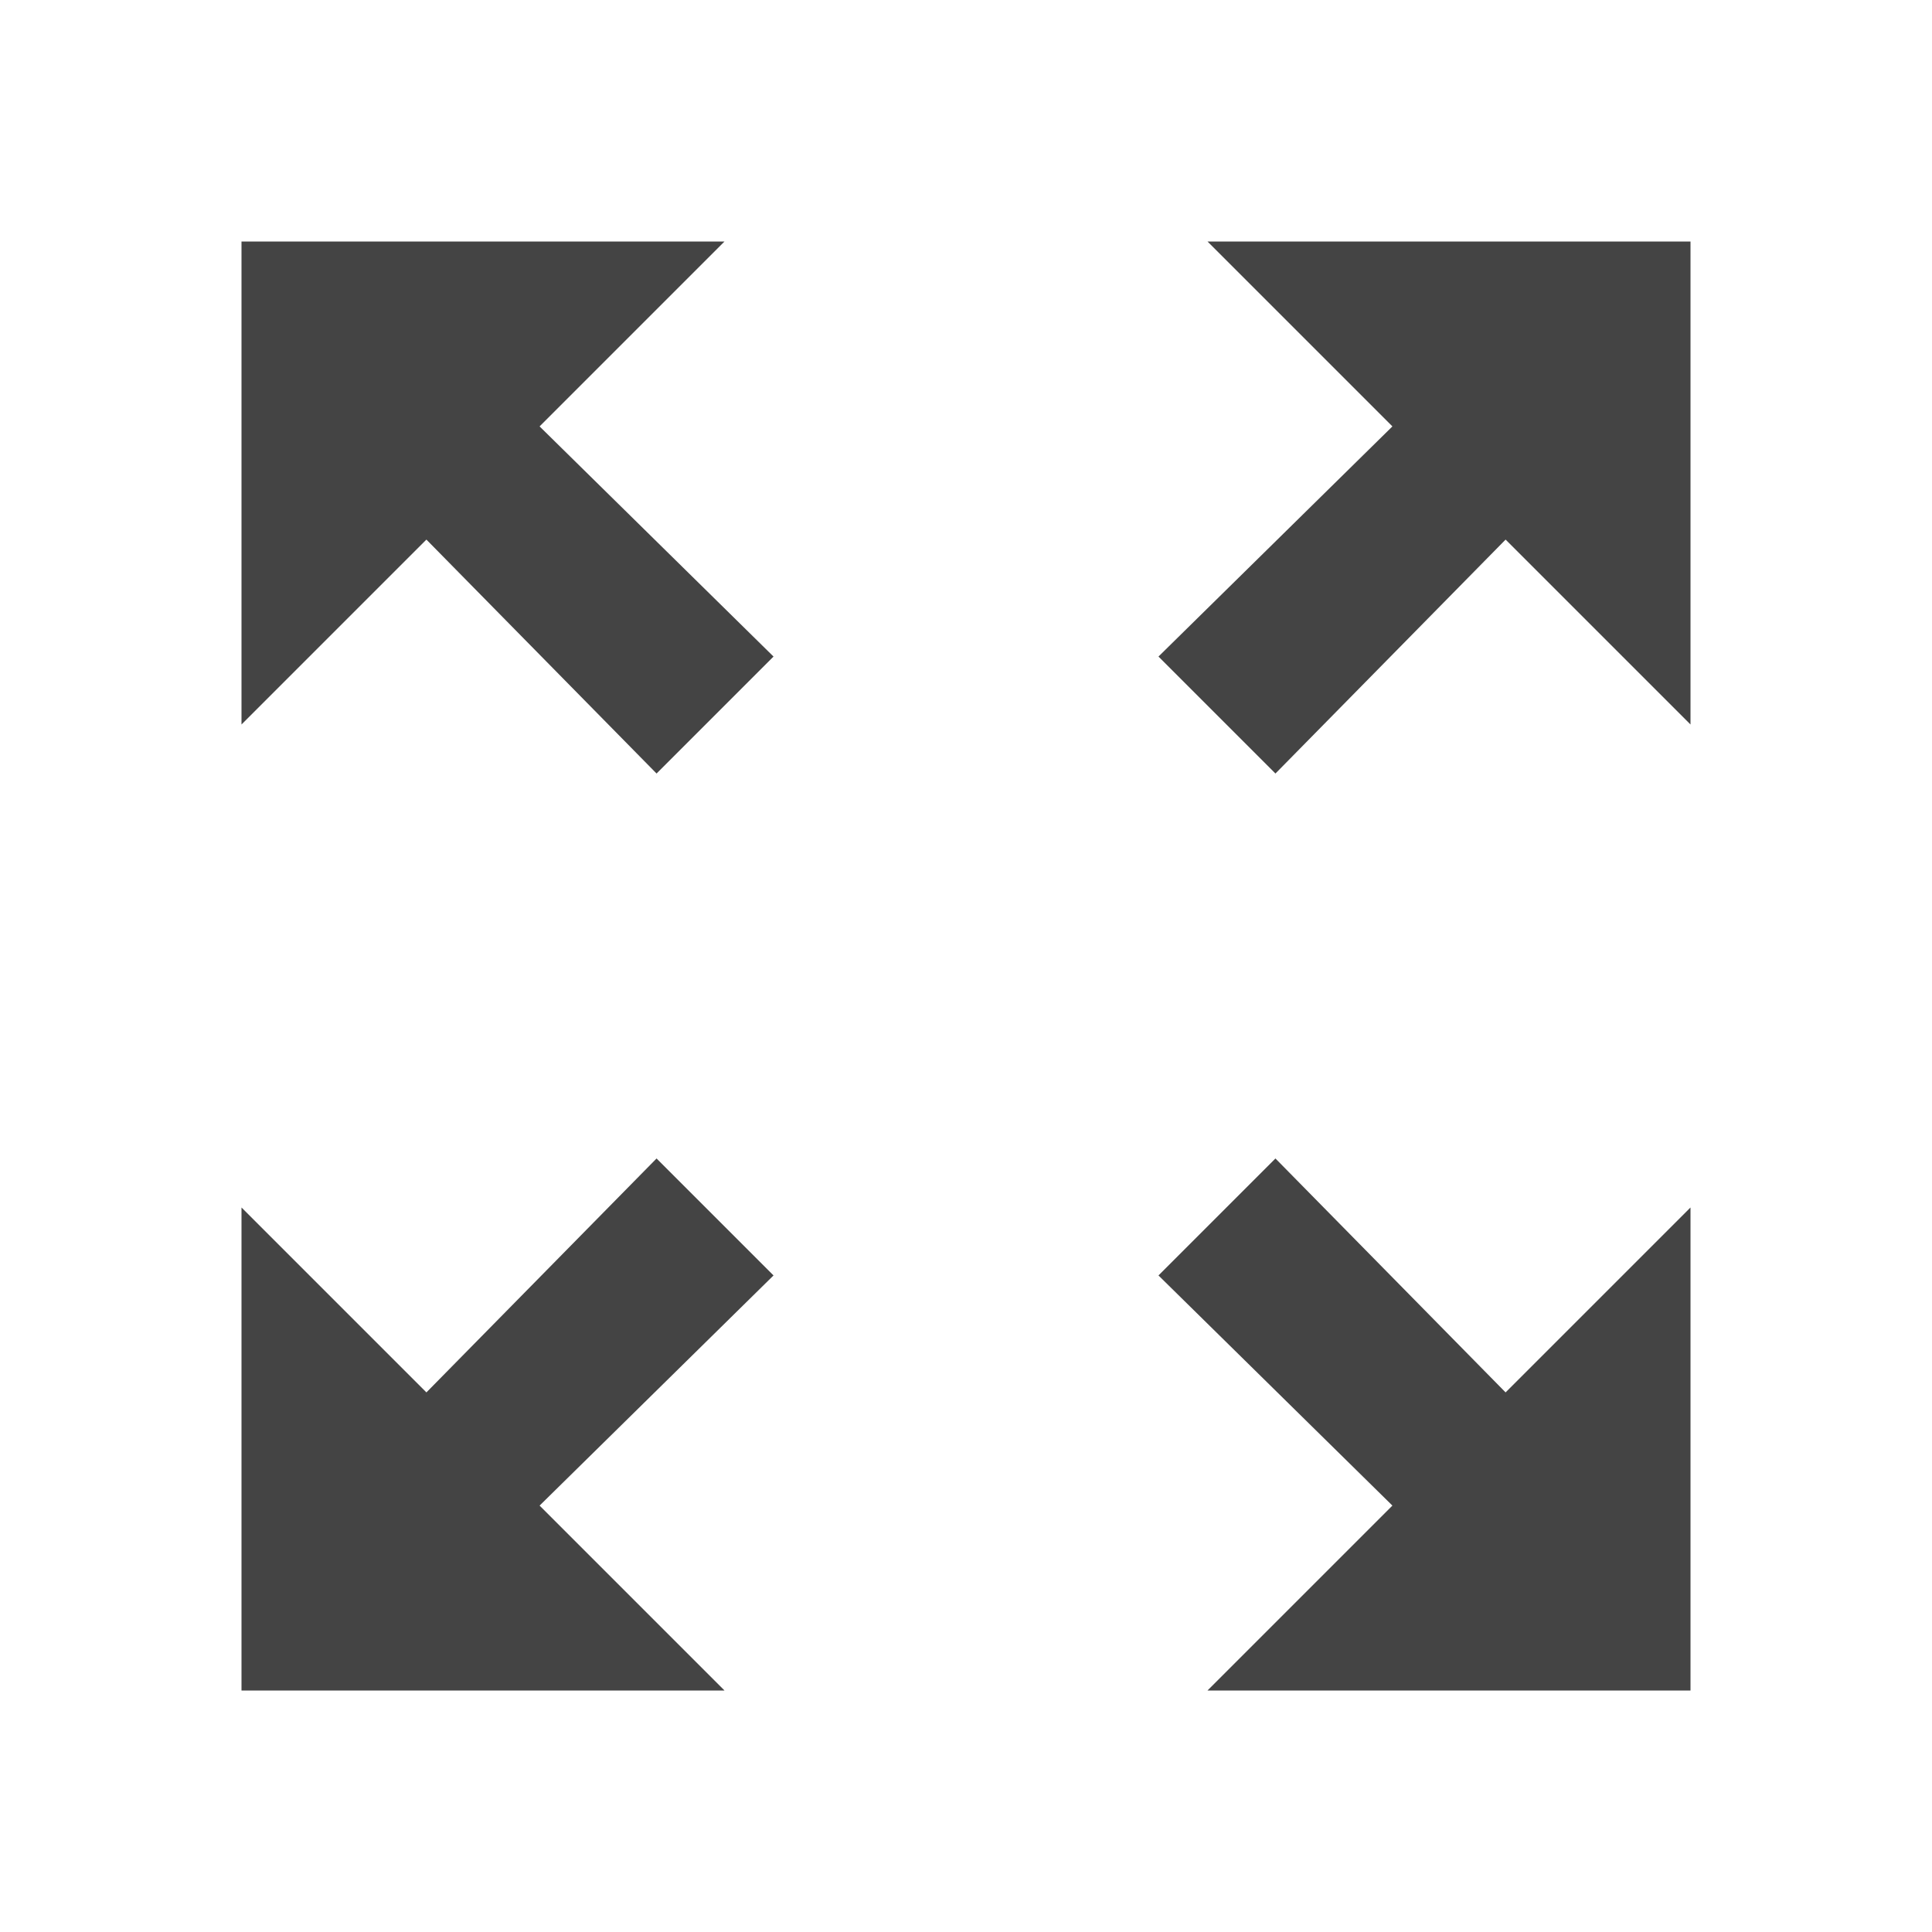
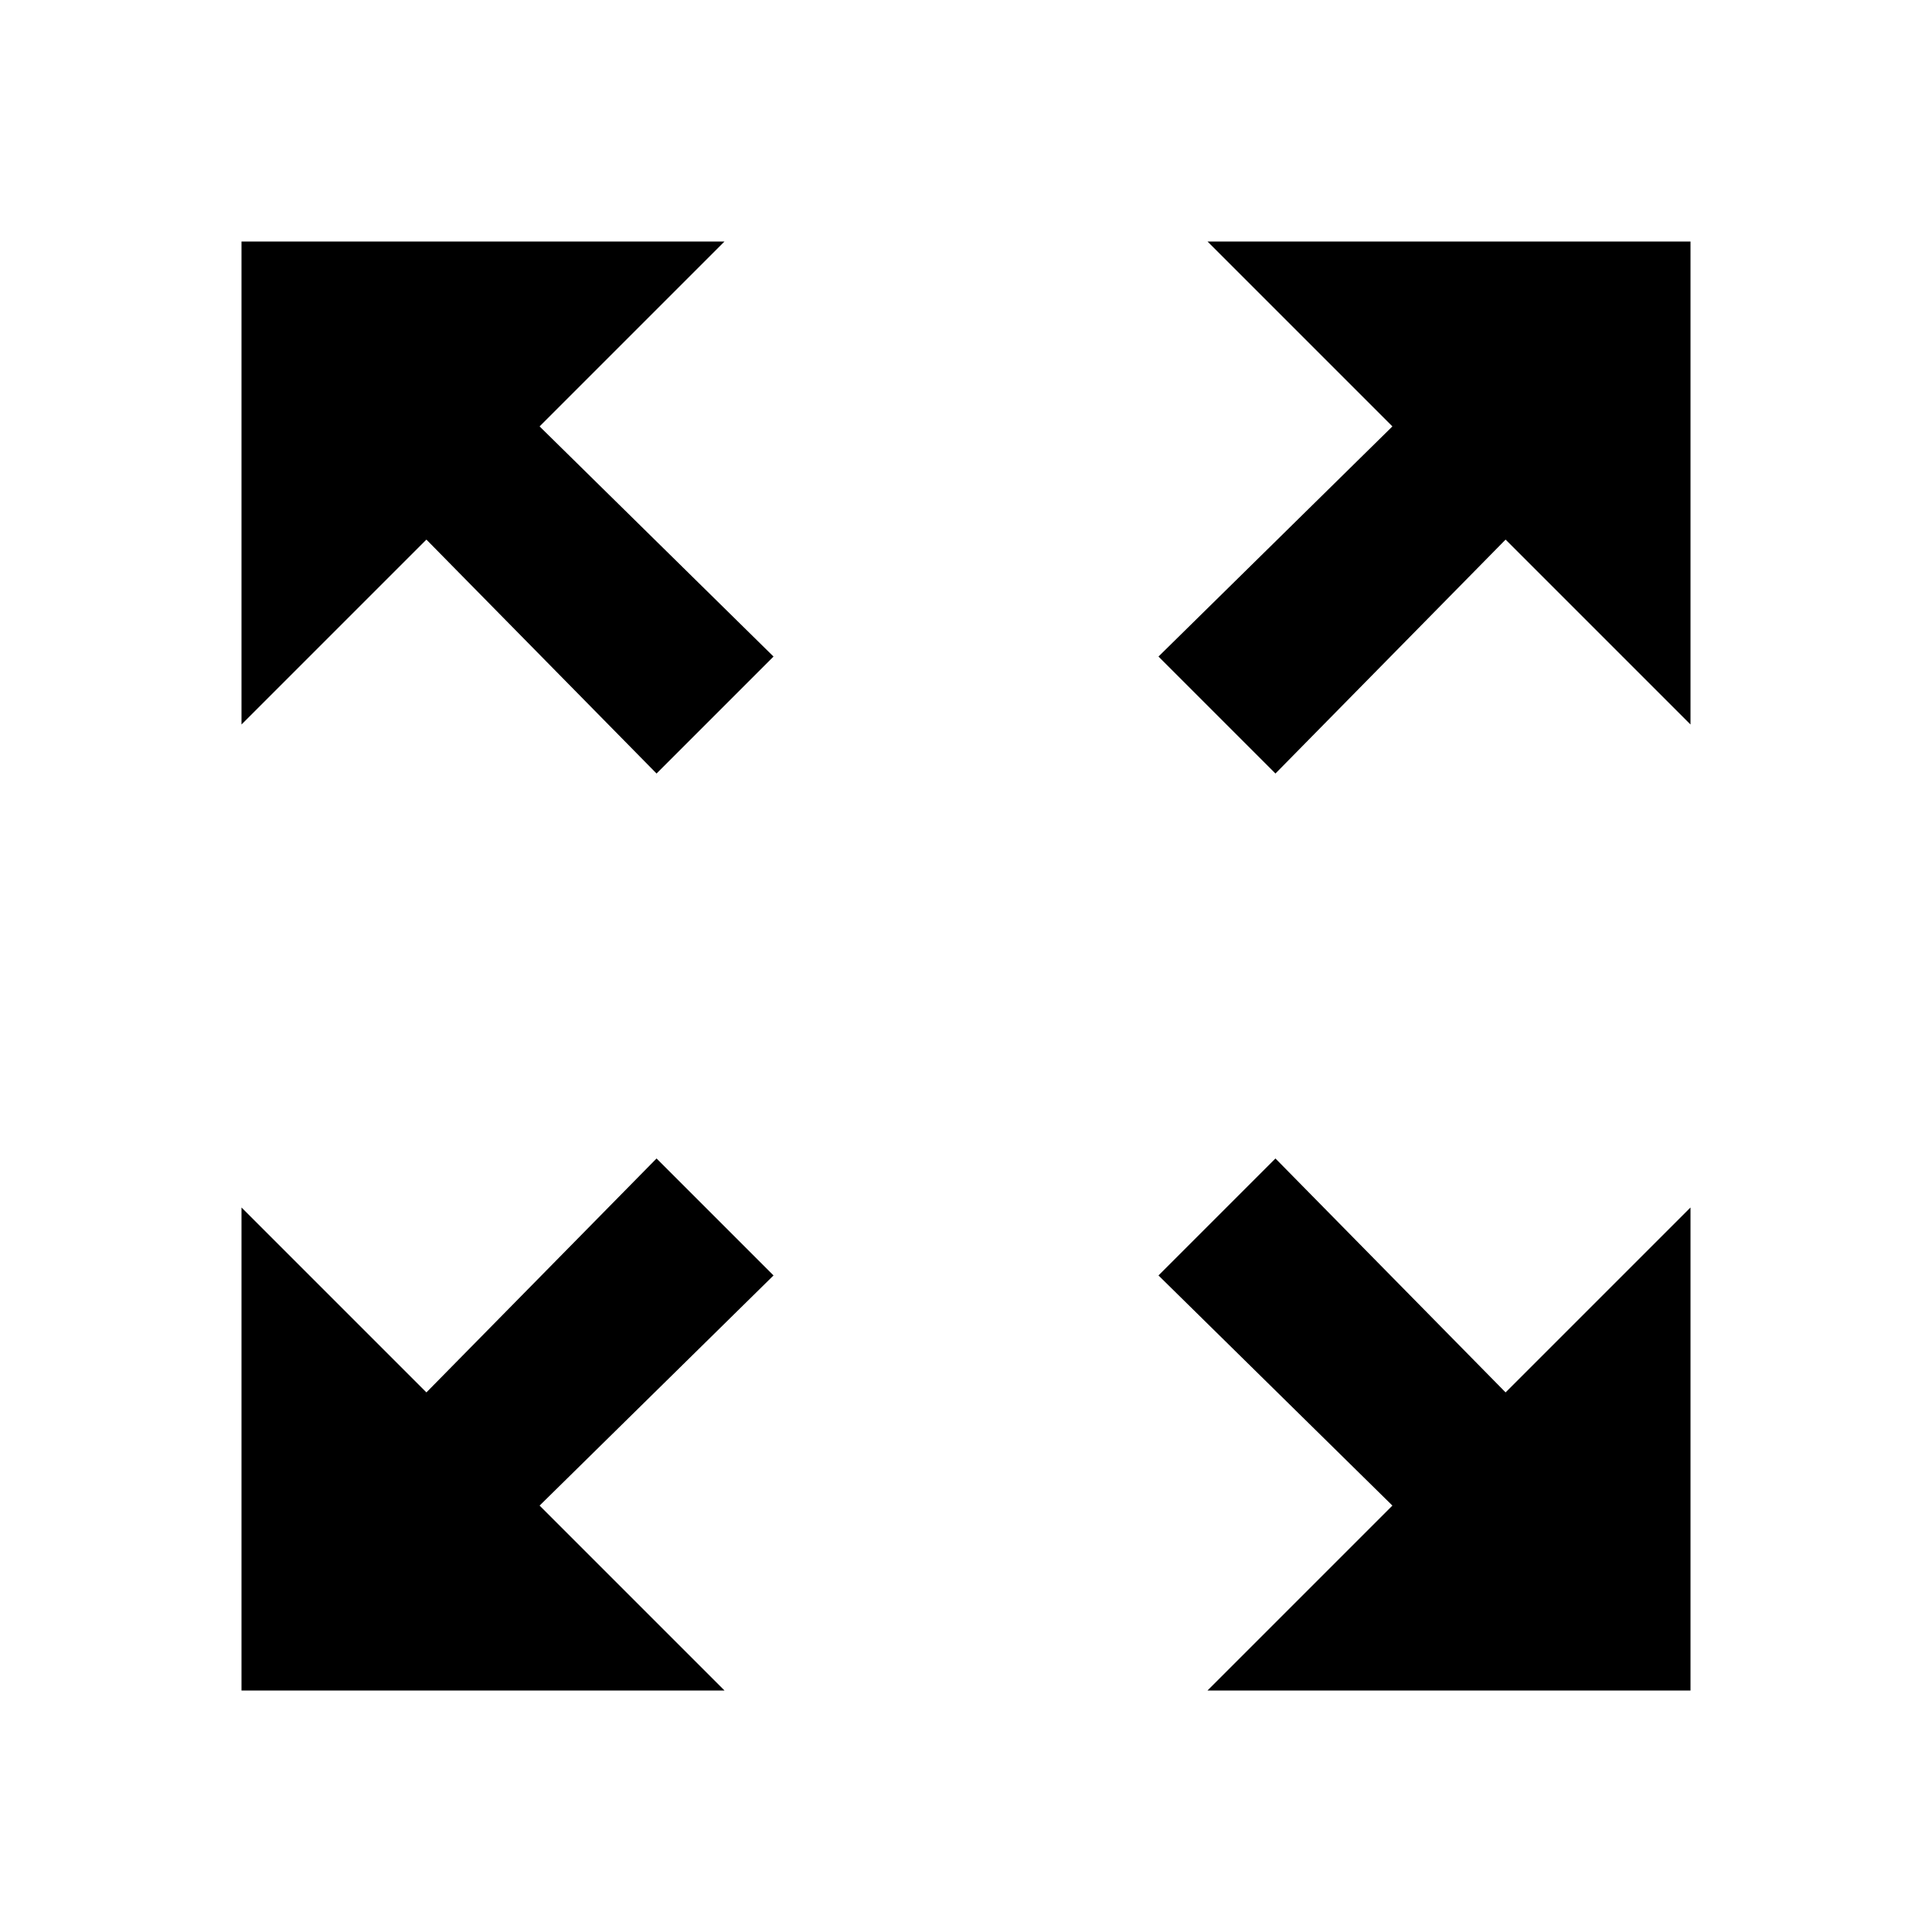
<svg xmlns="http://www.w3.org/2000/svg" version="1.1" width="24" height="24" viewBox="0 0 24 24">
-   <path fill="#444" d="M21 15v6h-6l2.297-2.297-2.906-2.859 1.453-1.453 2.859 2.906zM9 21h-6v-6l2.297 2.297 2.859-2.906 1.453 1.453-2.906 2.859zM3 9v-6h6l-2.297 2.297 2.906 2.859-1.453 1.453-2.859-2.906zM15 3h6v6l-2.297-2.297-2.859 2.906-1.453-1.453 2.906-2.859z" />
+   <path d="M21 15v6h-6l2.297-2.297-2.906-2.859 1.453-1.453 2.859 2.906zM9 21h-6v-6l2.297 2.297 2.859-2.906 1.453 1.453-2.906 2.859zM3 9v-6h6l-2.297 2.297 2.906 2.859-1.453 1.453-2.859-2.906zM15 3h6v6l-2.297-2.297-2.859 2.906-1.453-1.453 2.906-2.859z" />
</svg>
